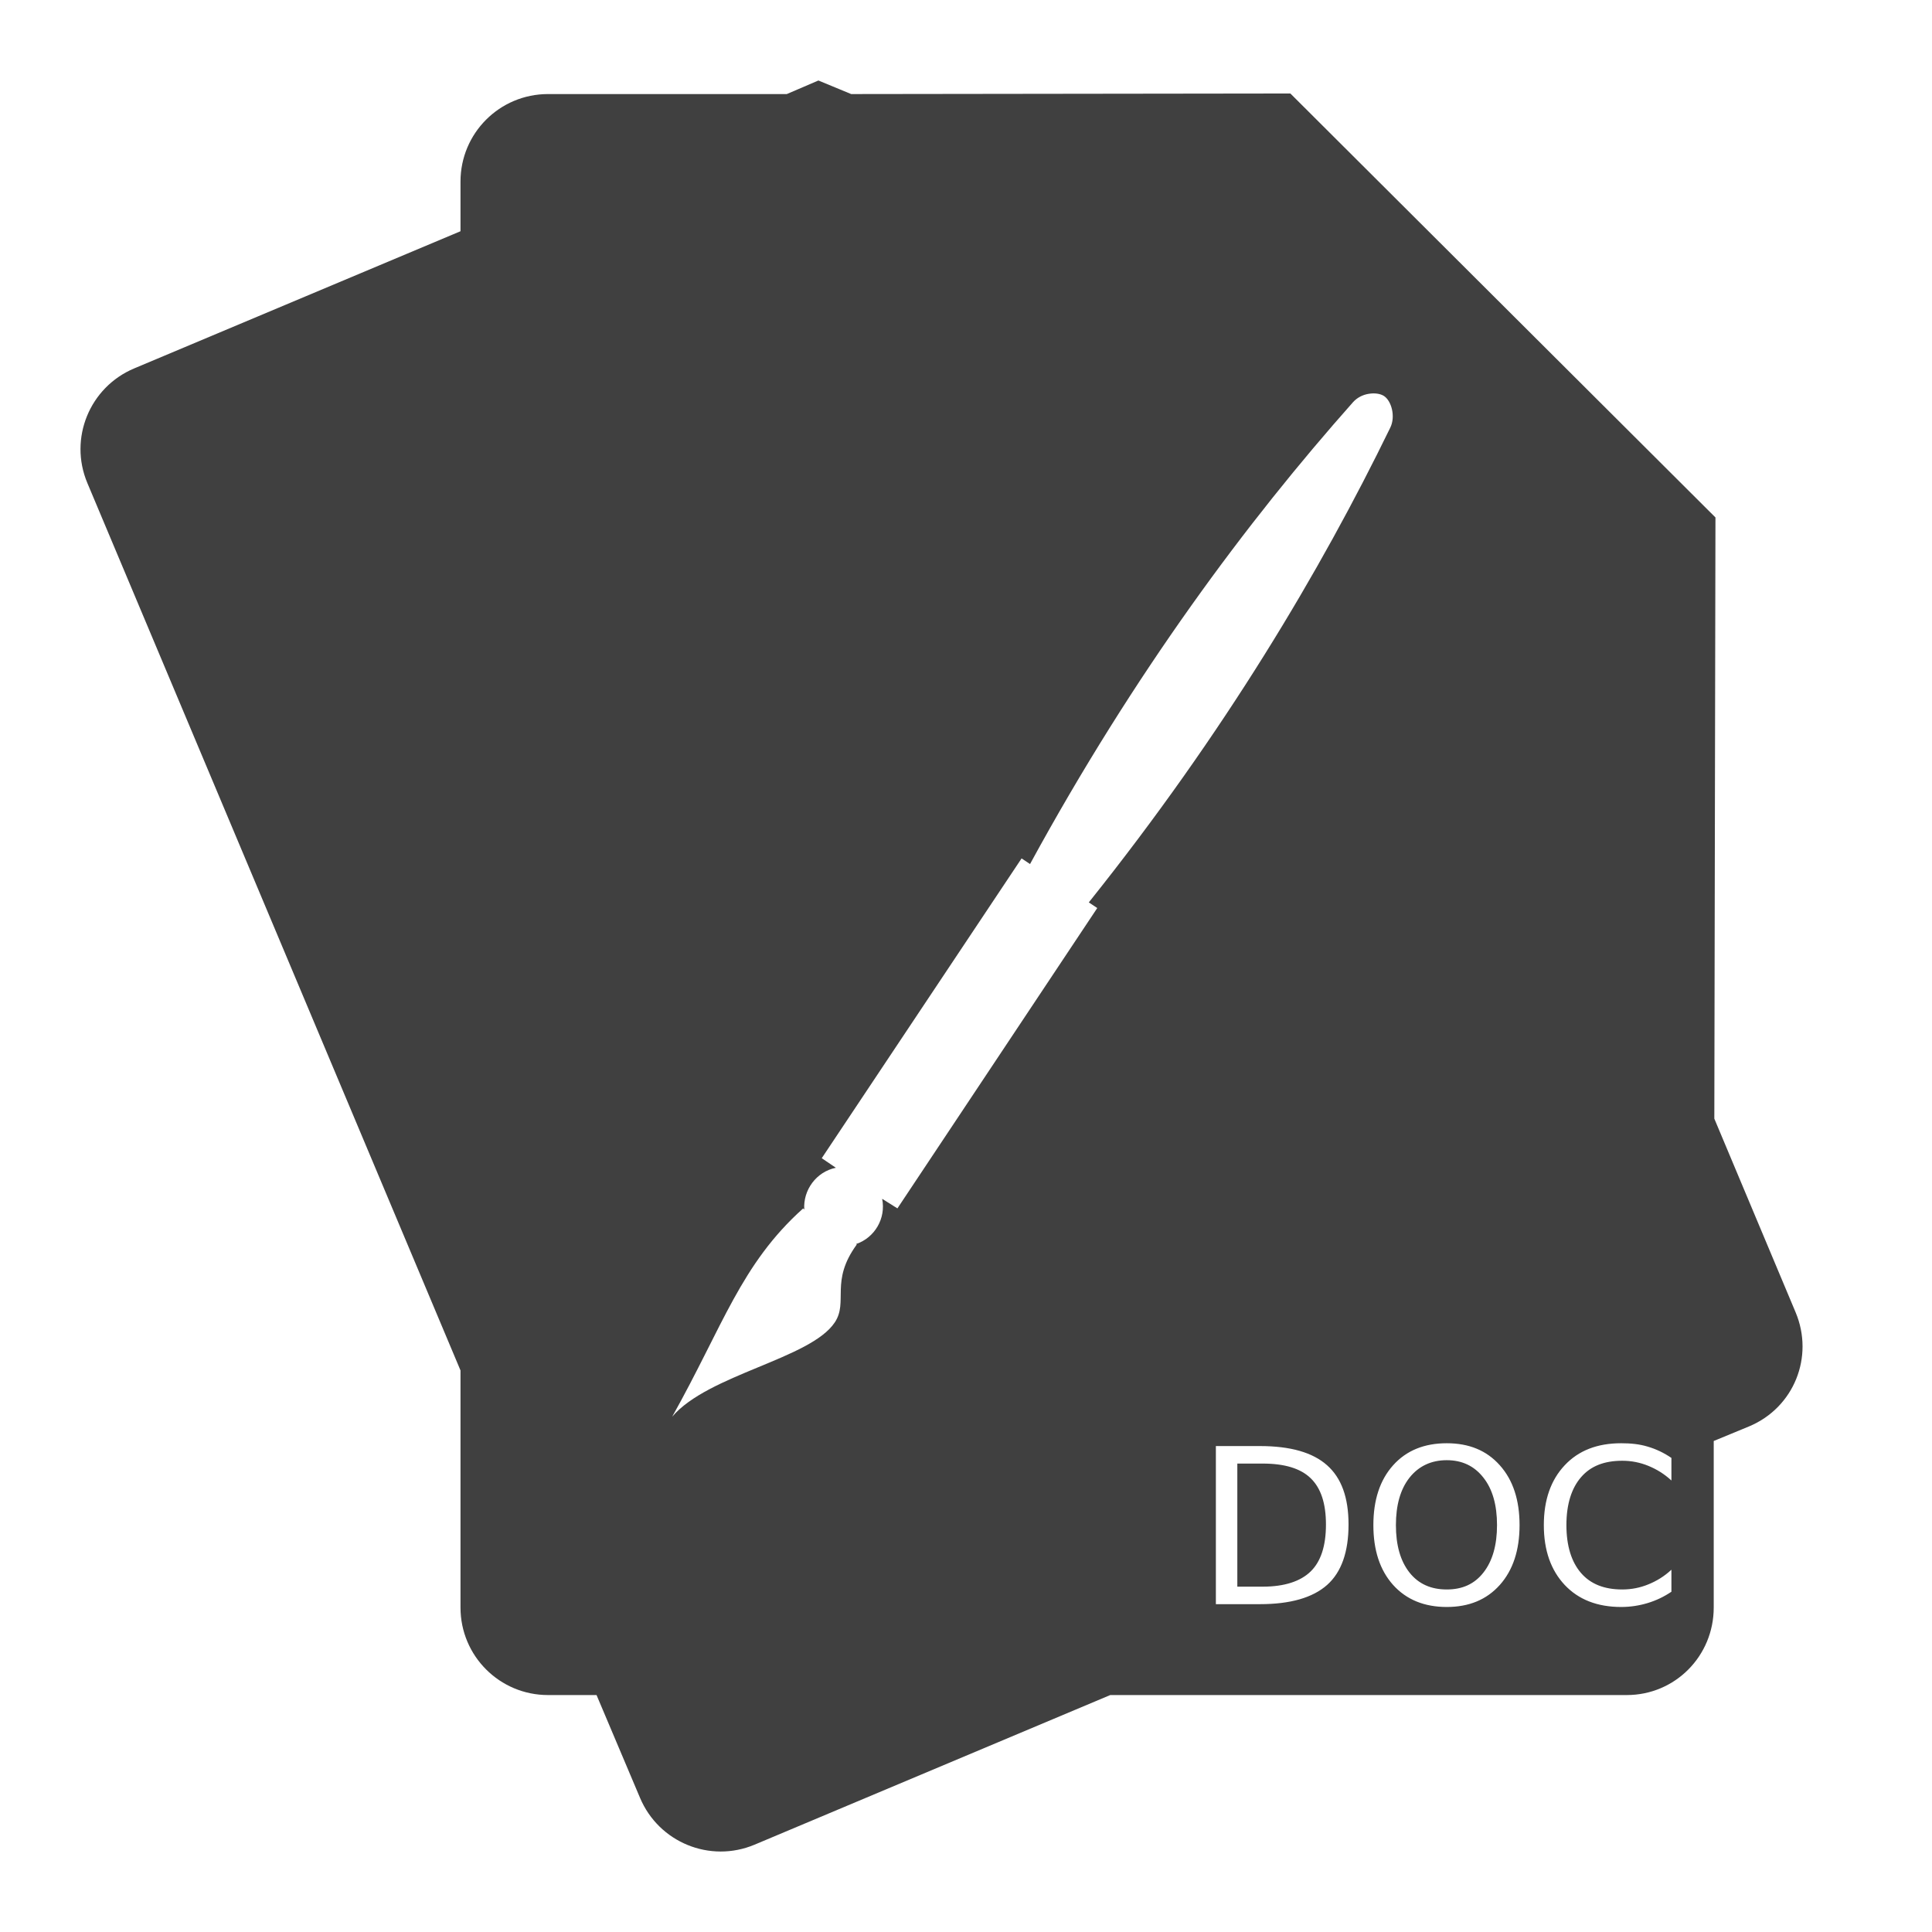
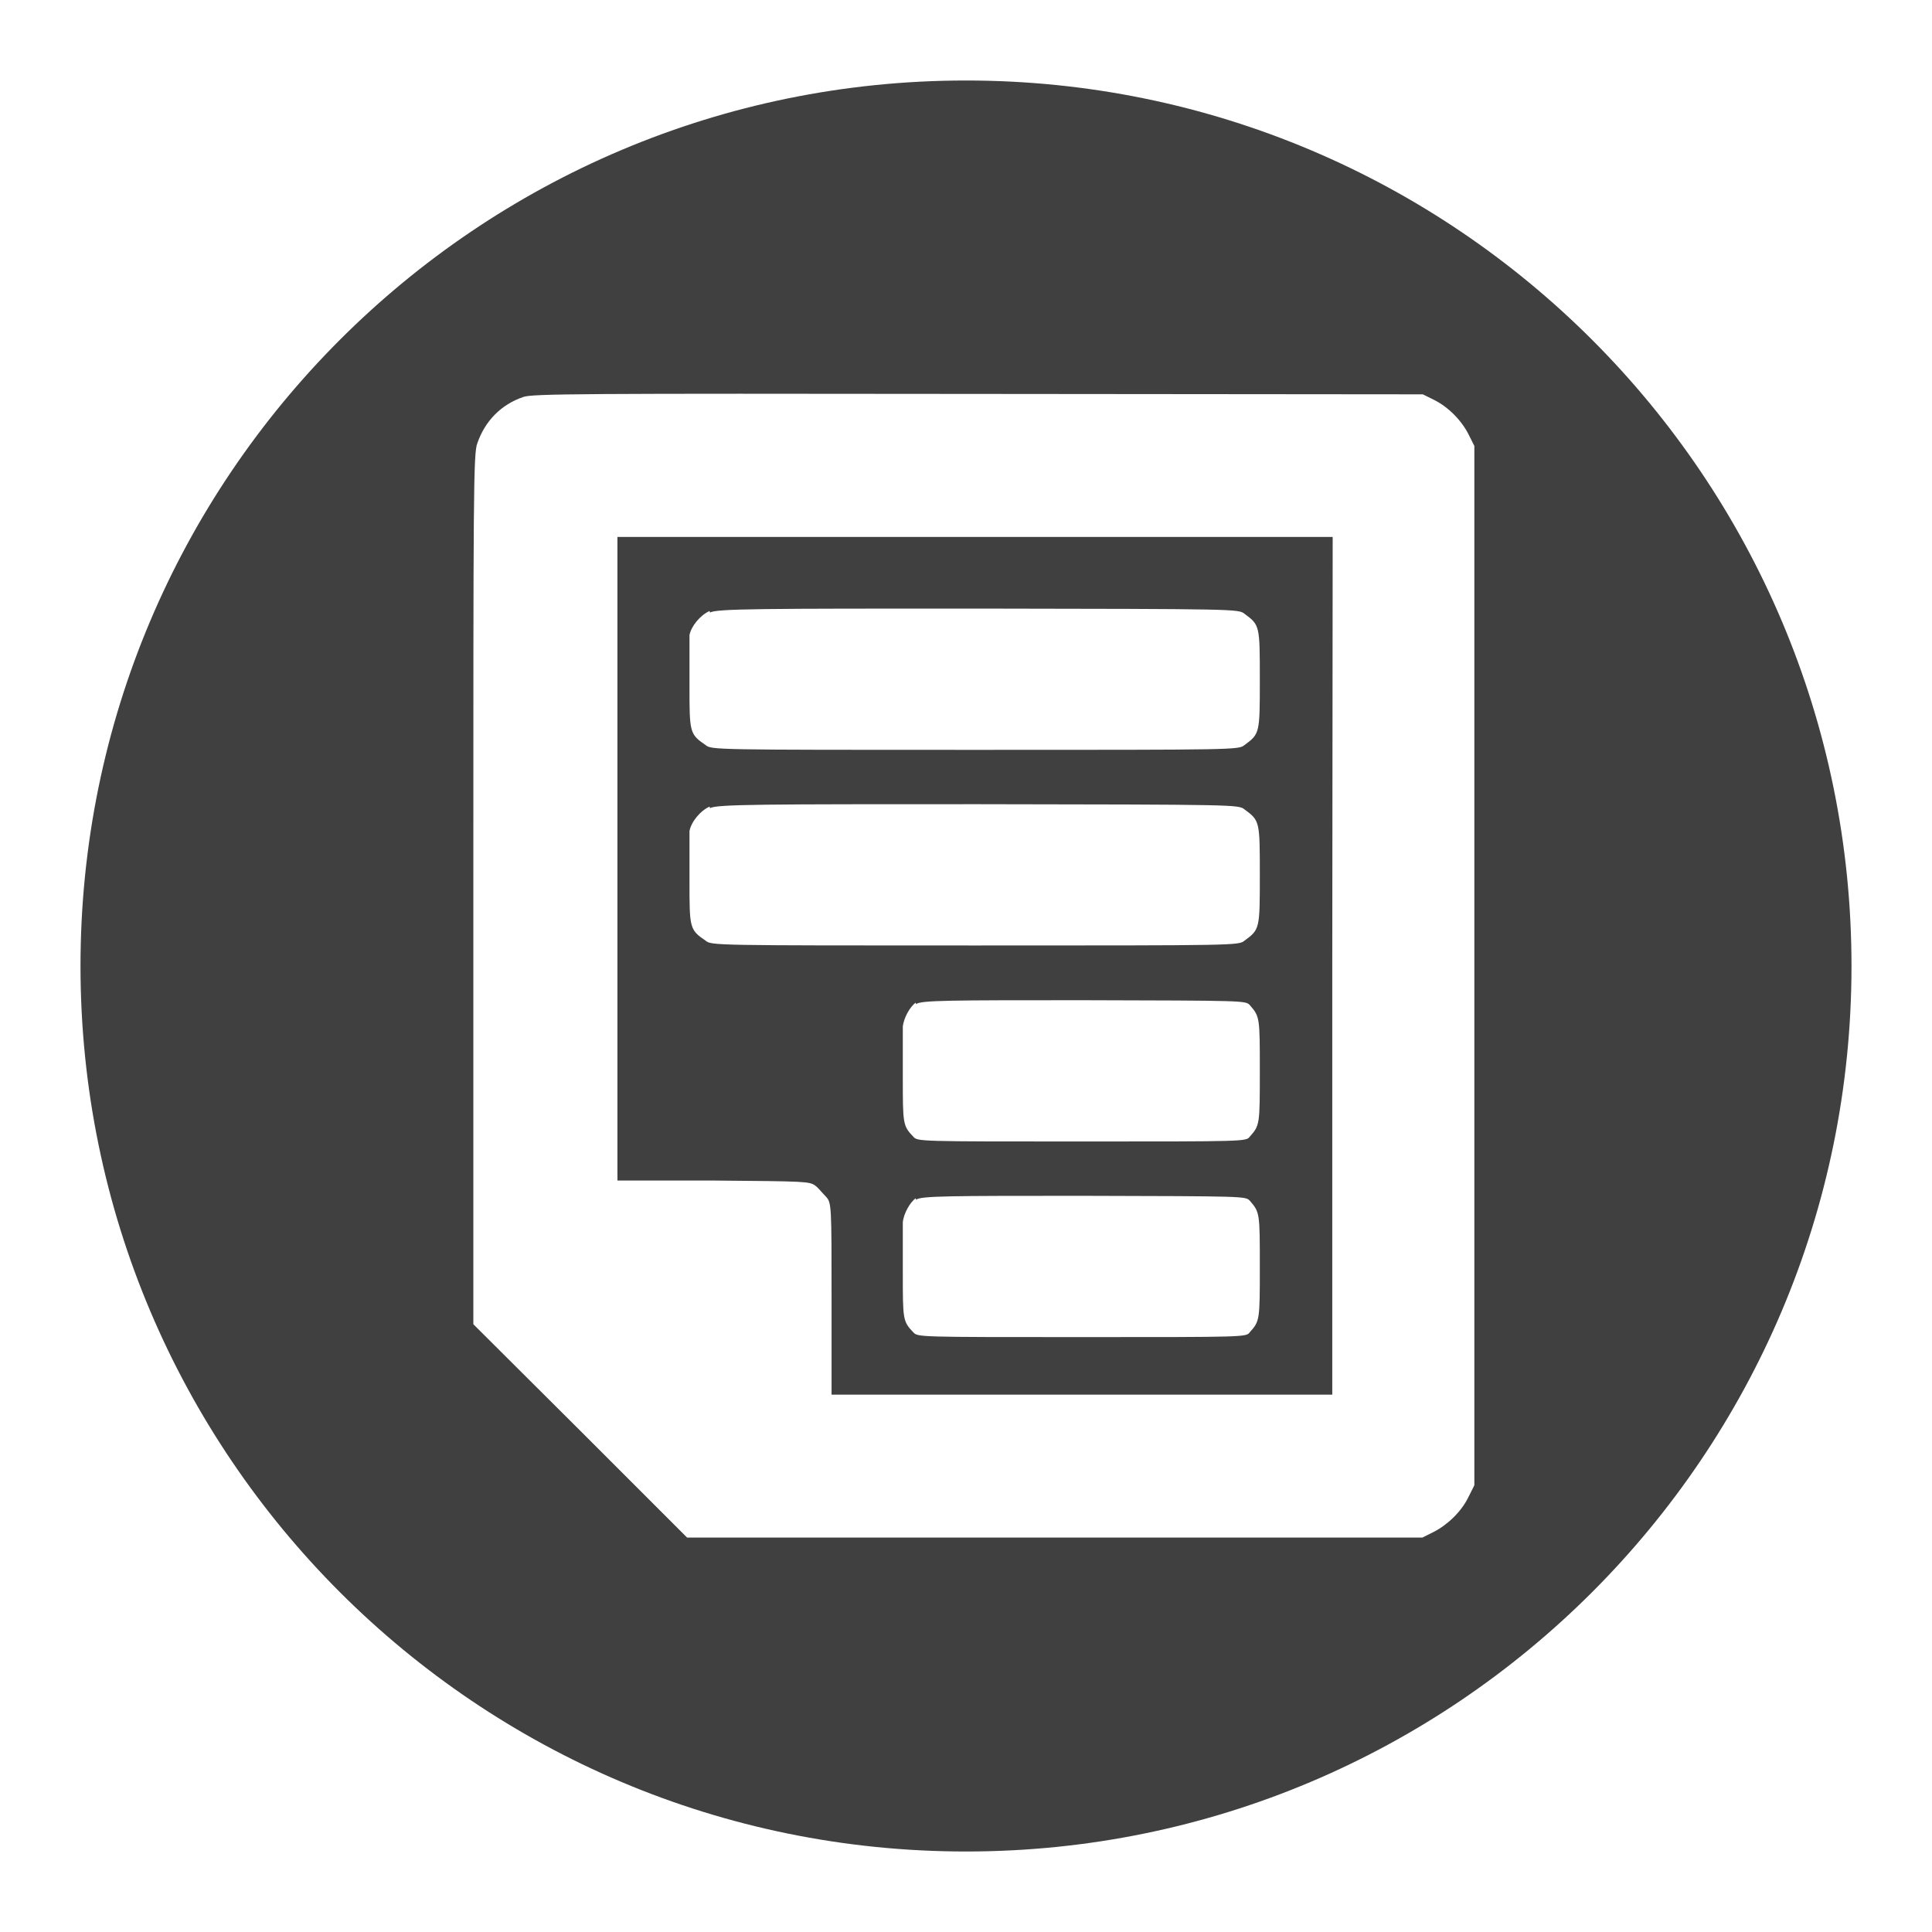
<svg xmlns="http://www.w3.org/2000/svg" xmlns:xlink="http://www.w3.org/1999/xlink" width="48" height="48">
  <defs id="acyl-settings">
    <linearGradient id="acyl-gradient" x1="0%" x2="0%" y1="0%" y2="100%">
      <stop offset="100%" style="stop-color:#404040;stop-opacity:1" />
    </linearGradient>
    <g id="acyl-filter">
  </g>
    <g id="acyl-drawing">
-       <path id="path-main" d="m 20.333,2 -0.785,0.337 -5.933,0 c -1.202,0 -2.174,0.972 -2.174,2.174 l 0,1.234 -8.107,3.408 C 2.226,9.619 1.705,10.892 2.17,12 l 9.271,22.048 0,5.891 c 0,1.202 0.972,2.174 2.174,2.174 l 1.206,0 1.08,2.553 c 0.466,1.108 1.739,1.63 2.847,1.164 l 8.836,-3.717 12.833,0 c 1.202,0 2.16,-0.972 2.16,-2.174 l 0,-4.138 0.884,-0.365 c 1.108,-0.466 1.616,-1.725 1.15,-2.833 L 42.592,27.793 42.62,12.856 32.059,2.323 21.147,2.337 20.333,2 z M 34.008,9.784 c 0.147,-0.024 0.288,-0.004 0.379,0.056 0.182,0.121 0.291,0.505 0.154,0.785 -1.73,3.553 -4.114,7.572 -7.49,11.795 l 0.21,0.14 -4.965,7.462 -0.379,-0.238 c 0.098,0.488 -0.186,0.967 -0.645,1.122 l 0.014,0.014 c -0.672,0.919 -0.203,1.42 -0.547,1.936 -0.604,0.906 -3.144,1.29 -4.039,2.342 1.262,-2.249 1.706,-3.789 3.254,-5.175 l 0.028,0.028 c -0.033,-0.483 0.298,-0.94 0.785,-1.038 l -0.351,-0.238 4.965,-7.448 0.21,0.14 c 2.59,-4.752 5.397,-8.515 8.023,-11.473 0.104,-0.117 0.246,-0.187 0.393,-0.21 z m 1.936,26.073 c 0.55,3e-6 0.989,0.177 1.318,0.547 0.33,0.368 0.491,0.866 0.491,1.487 -4e-6,0.619 -0.161,1.117 -0.491,1.487 -0.33,0.368 -0.768,0.547 -1.318,0.547 -0.552,0 -1.001,-0.179 -1.332,-0.547 -0.33,-0.368 -0.491,-0.866 -0.491,-1.487 0,-0.621 0.161,-1.119 0.491,-1.487 0.331,-0.37 0.78,-0.547 1.332,-0.547 z m 4.334,0 c 0.235,3e-6 0.452,0.021 0.659,0.084 0.209,0.061 0.407,0.156 0.589,0.281 l 0,0.561 C 41.347,36.617 41.154,36.501 40.951,36.418 c -0.202,-0.082 -0.417,-0.126 -0.645,-0.126 -0.449,3e-6 -0.785,0.131 -1.024,0.407 -0.238,0.274 -0.365,0.673 -0.365,1.192 -10e-7,0.517 0.126,0.917 0.365,1.192 0.238,0.273 0.575,0.407 1.024,0.407 0.228,0 0.444,-0.044 0.645,-0.126 0.203,-0.082 0.396,-0.198 0.575,-0.365 l 0,0.547 c -0.186,0.126 -0.38,0.217 -0.589,0.281 -0.207,0.063 -0.428,0.098 -0.659,0.098 -0.594,0 -1.061,-0.184 -1.403,-0.547 -0.342,-0.365 -0.519,-0.857 -0.519,-1.487 0,-0.631 0.177,-1.124 0.519,-1.487 0.342,-0.365 0.808,-0.547 1.403,-0.547 z m -10.07,0.07 1.094,0 c 0.761,3e-6 1.313,0.16 1.669,0.477 0.356,0.316 0.533,0.799 0.533,1.473 -4e-6,0.677 -0.175,1.183 -0.533,1.501 -0.358,0.317 -0.912,0.477 -1.669,0.477 l -1.094,0 0,-3.927 z m 5.736,0.351 c -0.386,4e-6 -0.698,0.147 -0.926,0.435 -0.226,0.288 -0.337,0.682 -0.337,1.178 -1e-6,0.494 0.11,0.891 0.337,1.178 0.228,0.288 0.54,0.421 0.926,0.421 0.386,0 0.687,-0.133 0.912,-0.421 0.226,-0.288 0.337,-0.684 0.337,-1.178 -3e-6,-0.496 -0.11,-0.891 -0.337,-1.178 -0.224,-0.288 -0.526,-0.435 -0.912,-0.435 z m -5.203,0.084 0,3.058 0.631,0 c 0.542,10e-7 0.941,-0.133 1.192,-0.379 0.252,-0.245 0.379,-0.635 0.379,-1.164 -4e-6,-0.526 -0.126,-0.906 -0.379,-1.15 -0.251,-0.245 -0.65,-0.365 -1.192,-0.365 l -0.631,0 z" />
+       <path d="M 24 2 A 22 22 0 0 0 2 24.01 A 22 22 0 0 0 24 46 A 22 22 0 0 0 46 24.01 A 22 22 0 0 0 24 2 z M 24.3 9.787 L 35.35 9.797 L 35.63 9.936 C 35.98 10.11 36.31 10.44 36.49 10.8 L 36.63 11.08 L 36.63 23.99 L 36.63 36.9 L 36.48 37.2 C 36.31 37.55 35.97 37.88 35.62 38.06 L 35.34 38.2 L 26.2 38.2 L 17.07 38.2 L 14.42 35.55 L 11.76 32.9 L 11.76 22.09 C 11.76 12.25 11.76 11.25 11.86 11.01 C 12.05 10.46 12.45 10.05 13 9.863 C 13.22 9.782 14.36 9.775 24.3 9.787 z M 15.34 13.34 L 15.34 21.34 L 15.34 29.33 L 17.72 29.33 C 20.03 29.35 20.11 29.35 20.26 29.46 C 20.34 29.52 20.42 29.63 20.52 29.73 C 20.66 29.88 20.66 29.95 20.66 32.27 L 20.66 34.65 L 26.88 34.65 L 33.1 34.65 L 33.1 23.99 L 33.11 13.34 L 24.22 13.34 L 15.34 13.34 z M 24.29 15.12 C 30.74 15.13 30.77 15.13 30.92 15.25 C 31.3 15.53 31.3 15.54 31.3 16.88 C 31.3 18.22 31.3 18.23 30.92 18.51 C 30.77 18.63 30.75 18.63 24.22 18.63 C 17.7 18.63 17.68 18.63 17.53 18.51 C 17.13 18.24 17.13 18.19 17.13 17.03 L 17.13 15.78 C 17.17 15.56 17.4 15.28 17.63 15.18 L 17.64 15.22 C 17.78 15.12 18.99 15.12 24.29 15.12 z M 24.29 19.98 C 30.74 19.99 30.77 19.99 30.92 20.11 C 31.3 20.39 31.3 20.4 31.3 21.74 C 31.3 23.08 31.3 23.09 30.92 23.37 C 30.77 23.49 30.75 23.49 24.22 23.49 C 17.7 23.49 17.68 23.49 17.53 23.37 C 17.13 23.1 17.13 23.05 17.13 21.89 L 17.13 20.65 C 17.17 20.42 17.4 20.14 17.63 20.04 L 17.64 20.08 C 17.78 19.98 18.99 19.98 24.29 19.98 z M 26.92 24.85 C 30.94 24.86 30.94 24.86 31.05 24.97 C 31.3 25.26 31.3 25.27 31.3 26.61 C 31.3 27.94 31.3 27.96 31.05 28.24 C 30.96 28.36 30.95 28.36 26.87 28.36 C 22.8 28.36 22.8 28.36 22.69 28.24 C 22.43 27.97 22.43 27.92 22.43 26.76 L 22.43 25.51 C 22.45 25.29 22.61 25.01 22.75 24.91 L 22.76 24.95 C 22.85 24.85 23.61 24.85 26.92 24.85 z M 26.92 29.71 C 30.94 29.72 30.94 29.72 31.05 29.83 C 31.3 30.12 31.3 30.13 31.3 31.47 C 31.3 32.8 31.3 32.82 31.05 33.1 C 30.96 33.22 30.95 33.22 26.87 33.22 C 22.8 33.22 22.8 33.22 22.69 33.1 C 22.43 32.83 22.43 32.78 22.43 31.62 L 22.43 30.37 C 22.45 30.15 22.61 29.87 22.75 29.77 L 22.76 29.81 C 22.85 29.71 23.61 29.71 26.92 29.71 z" id="path-main" />
    </g>
  </defs>
  <g id="acyl-visual">
    <use id="visible1" style="fill:url(#acyl-gradient)" xlink:href="#acyl-drawing" />
  </g>
</svg>
